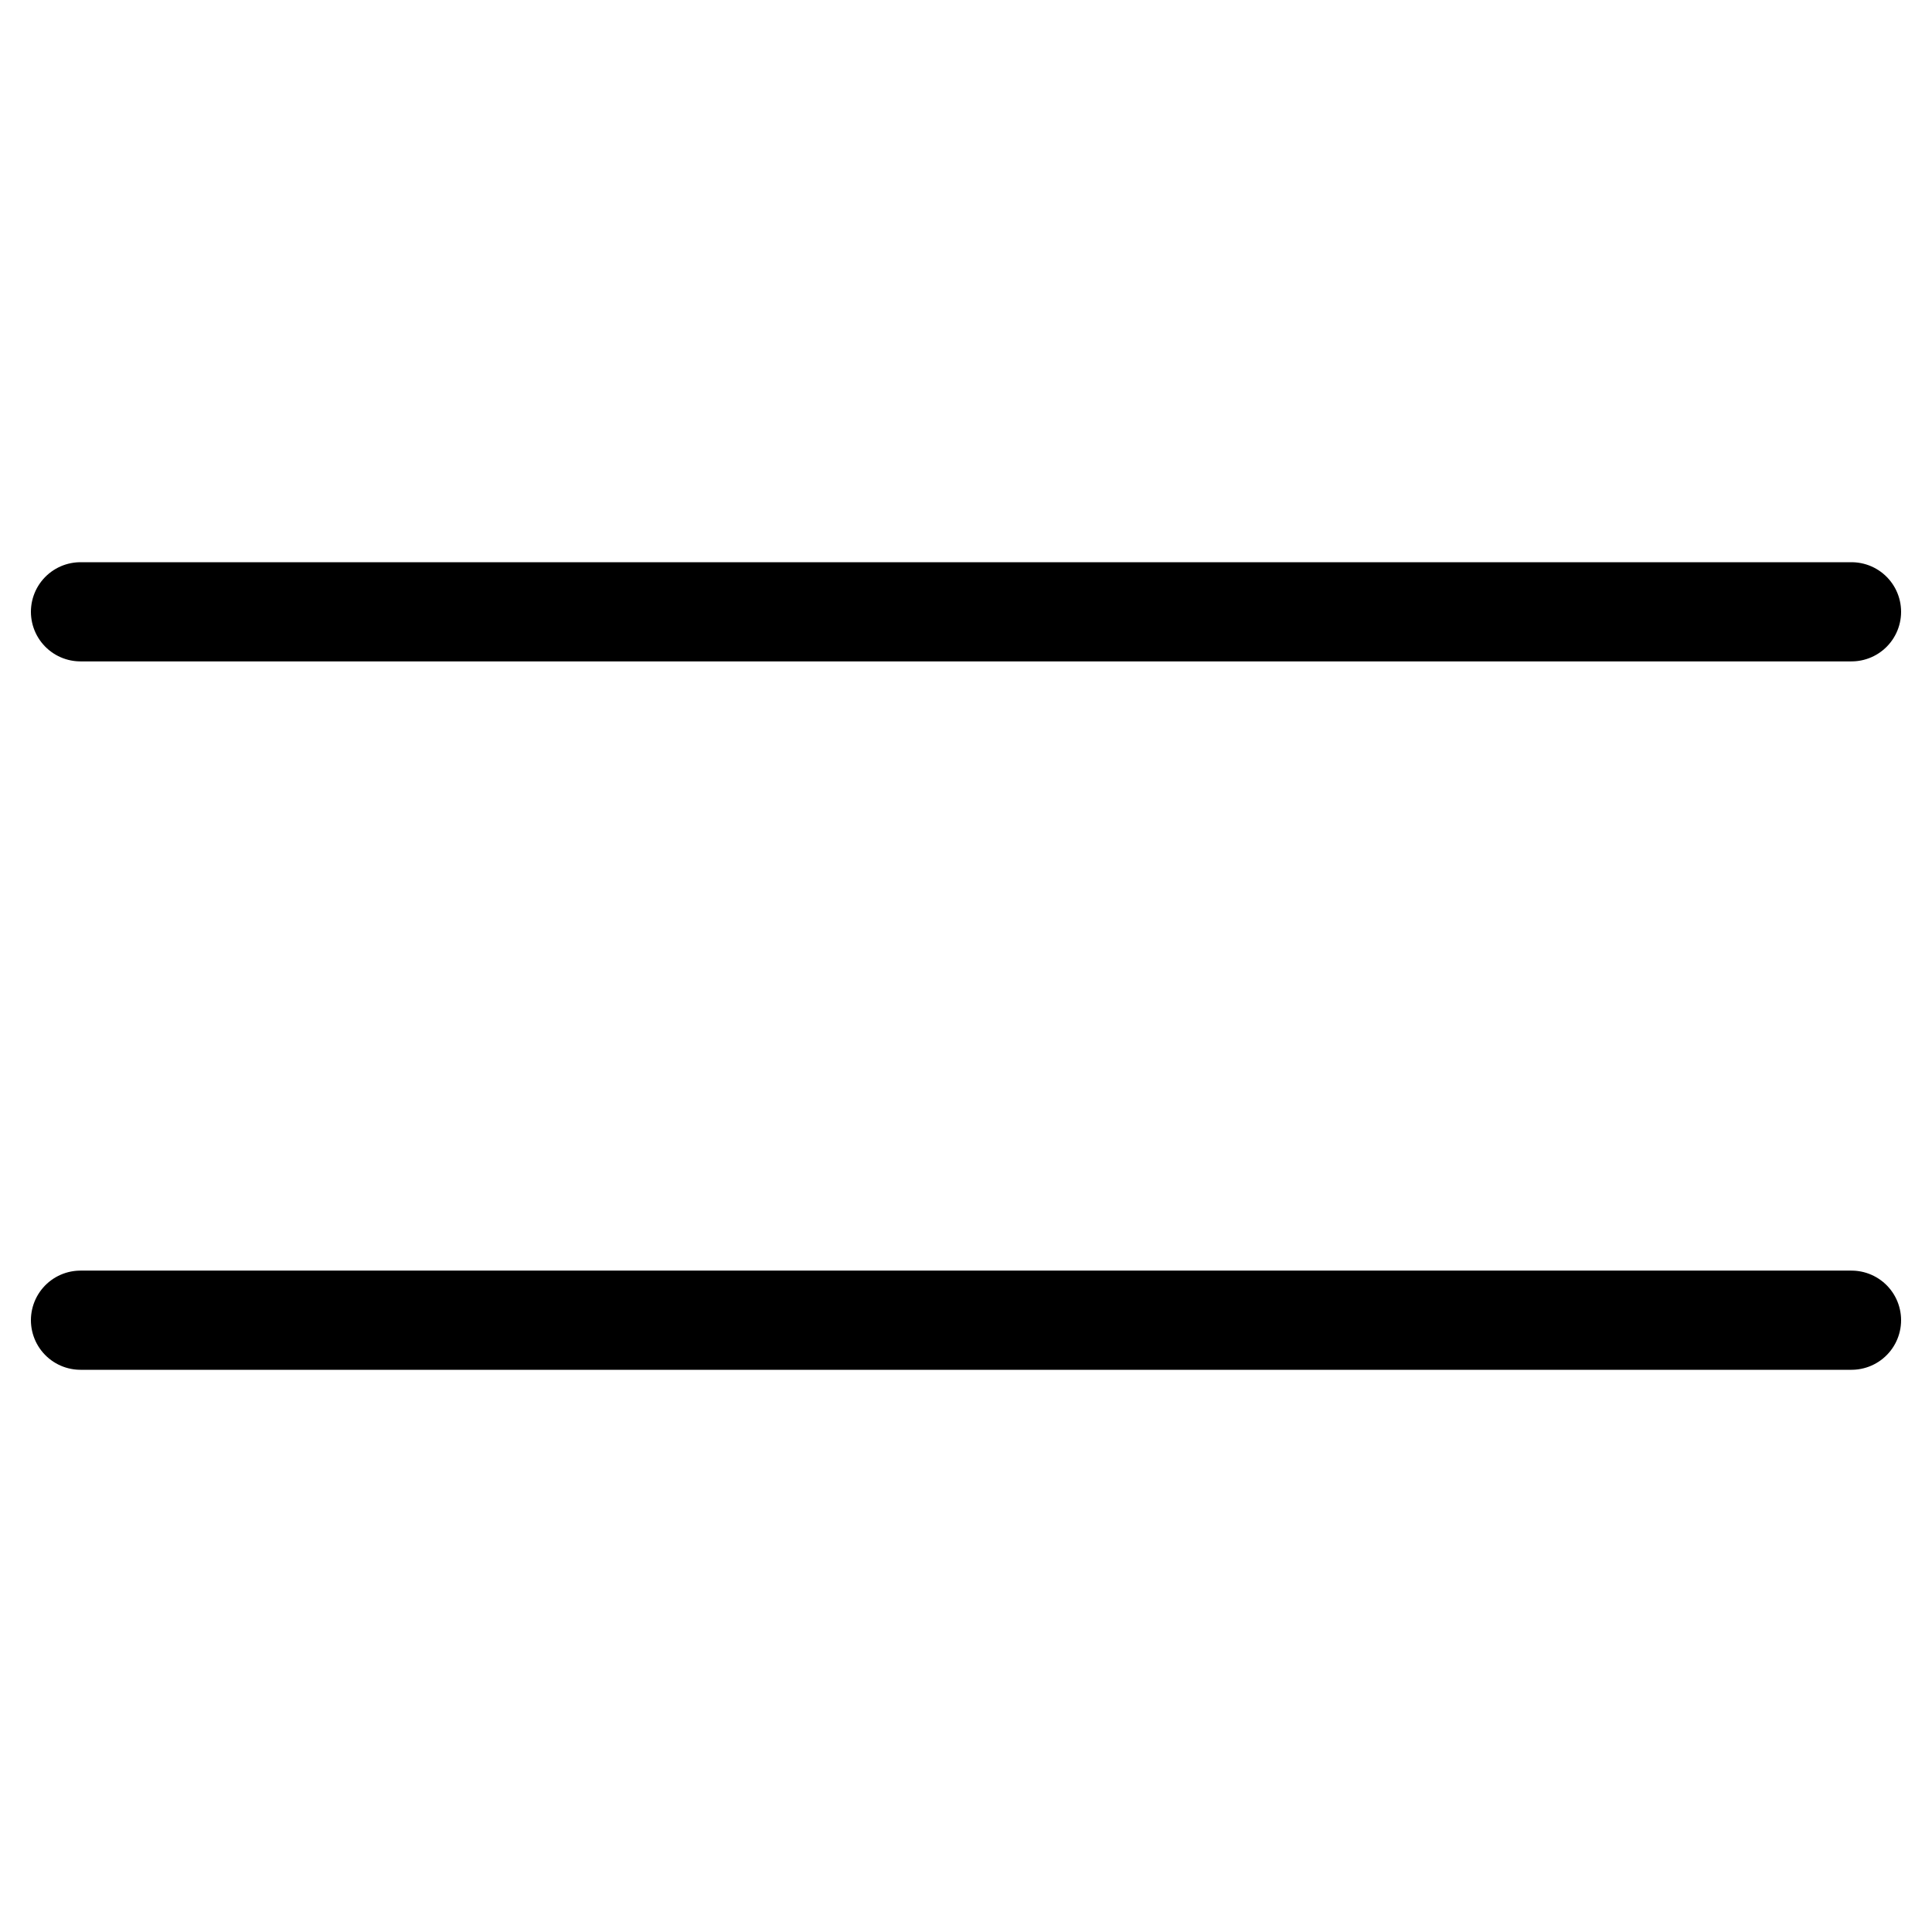
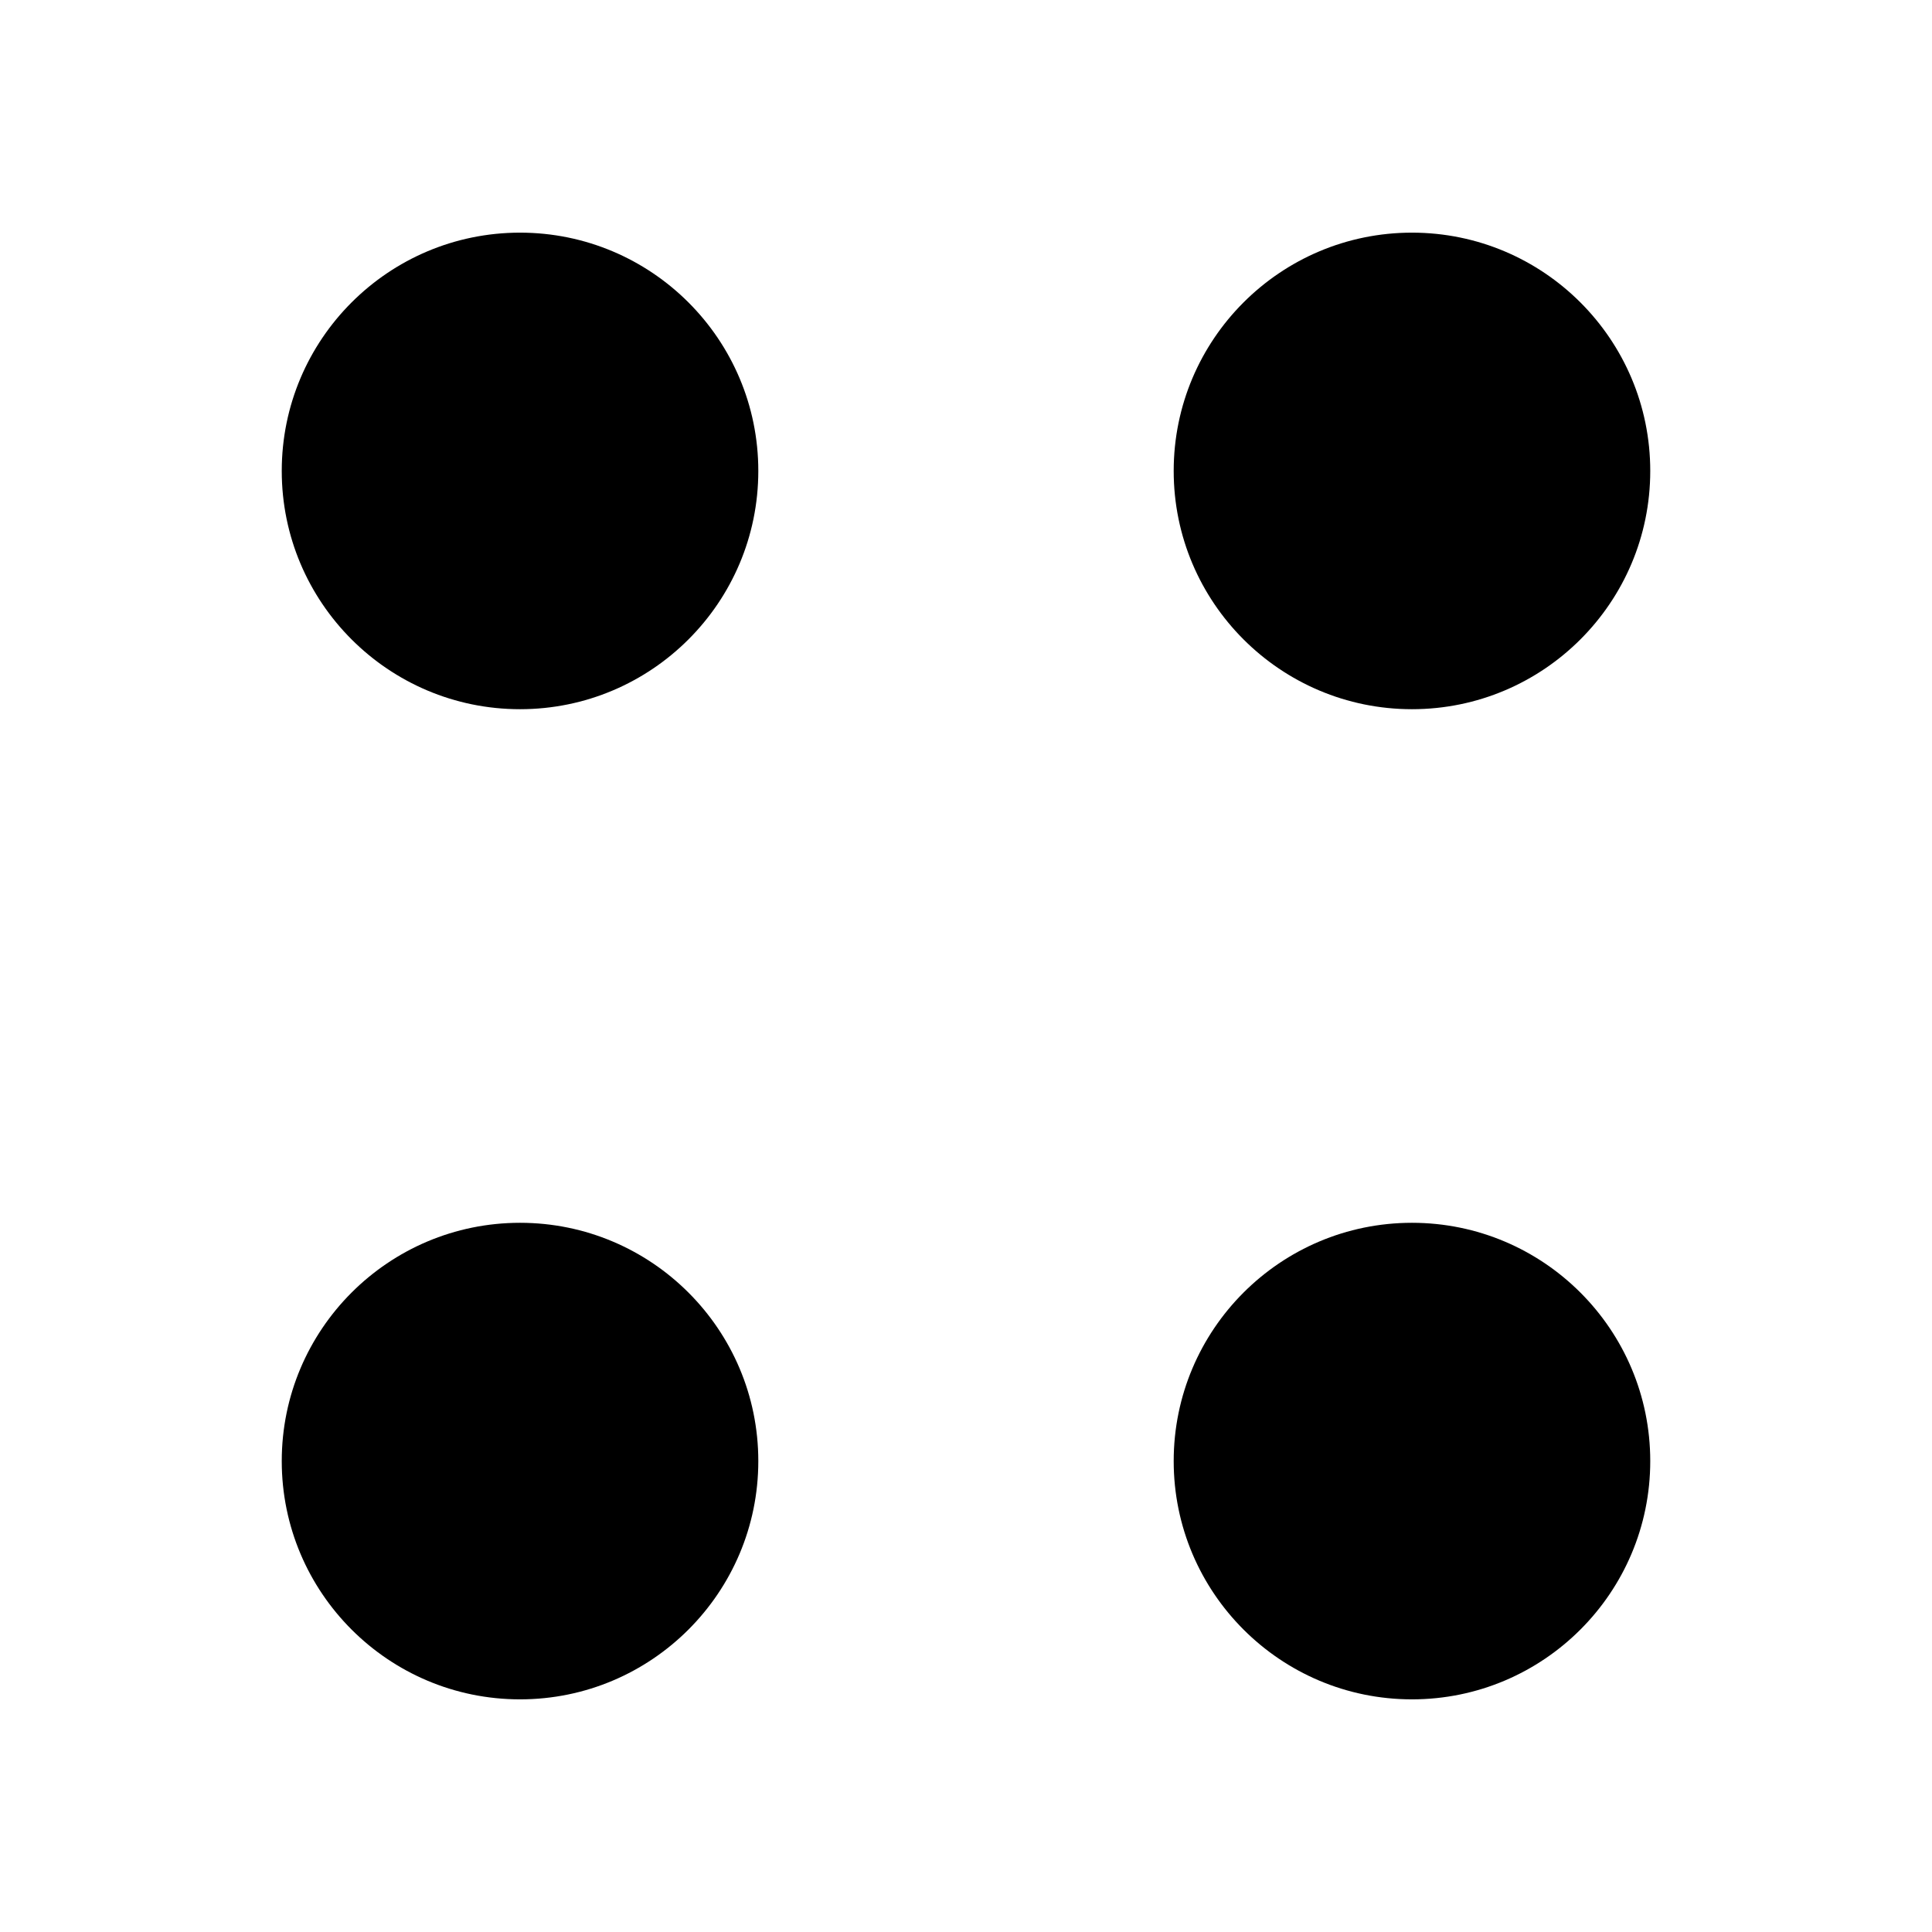
- <svg xmlns="http://www.w3.org/2000/svg" class="icon icon-hamburger" width="24" height="24" viewBox="0 0 24 24" fill="none">
-   <path d="M1 7.6H23" stroke="currentColor" stroke-width="1.232" stroke-linecap="round" stroke-linejoin="round" />
-   <path d="M1 16.4H23" stroke="currentColor" stroke-width="1.232" stroke-linecap="round" stroke-linejoin="round" />
+ <svg xmlns="http://www.w3.org/2000/svg" width="12" height="12" viewBox="0 0 12 12" fill="none" class="icon icon-hamburger">
+   <path d="M8.77 4.405C9.587 4.405 10.25 3.742 10.25 2.925C10.25 2.108 9.587 1.445 8.77 1.445C7.953 1.445 7.29 2.108 7.29 2.925C7.29 3.742 7.953 4.405 8.77 4.405Z" fill="currentColor" />
+   <path d="M3.23 4.405C4.047 4.405 4.71 3.742 4.71 2.925C4.71 2.108 4.047 1.445 3.23 1.445C2.413 1.445 1.75 2.108 1.75 2.925C1.75 3.742 2.413 4.405 3.23 4.405Z" fill="currentColor" />
+   <path d="M8.77 10.555C9.587 10.555 10.25 9.892 10.25 9.075C10.25 8.258 9.587 7.595 8.77 7.595C7.953 7.595 7.29 8.258 7.29 9.075C7.29 9.892 7.953 10.555 8.77 10.555Z" fill="currentColor" />
+   <path d="M3.23 10.555C4.047 10.555 4.71 9.892 4.71 9.075C4.71 8.258 4.047 7.595 3.23 7.595C2.413 7.595 1.75 8.258 1.75 9.075C1.75 9.892 2.413 10.555 3.23 10.555Z" fill="currentColor" />
</svg>
